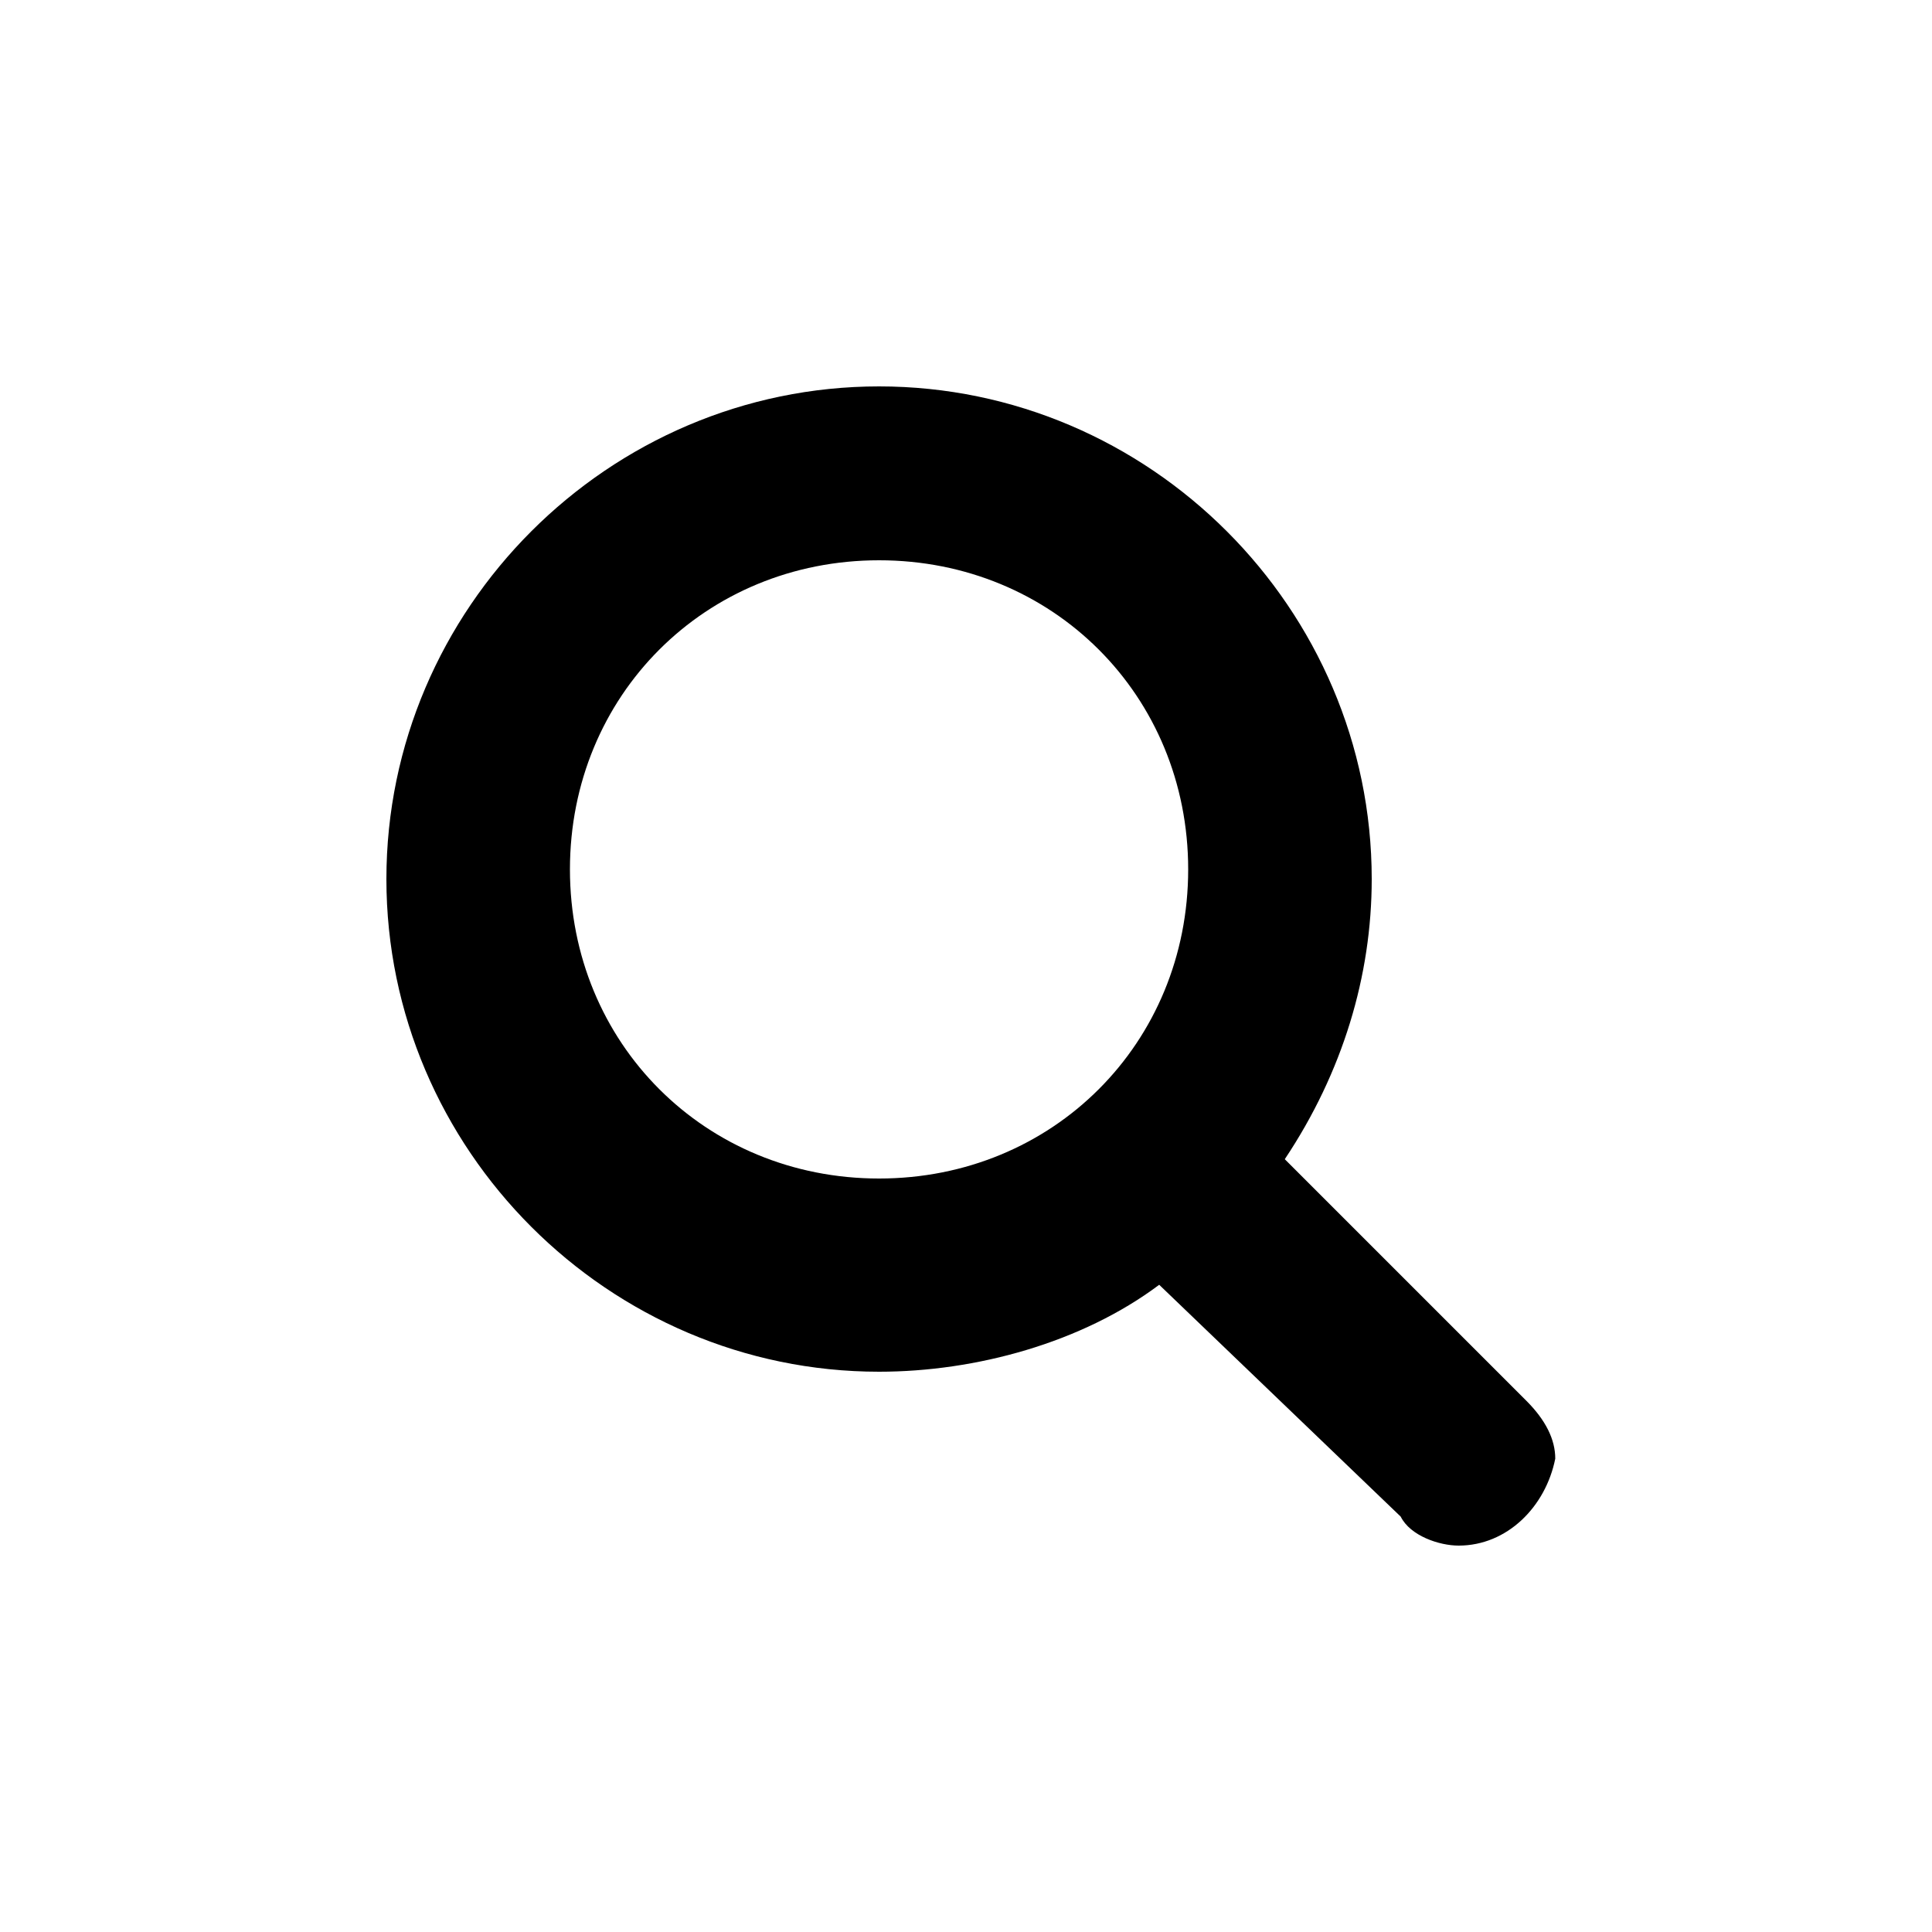
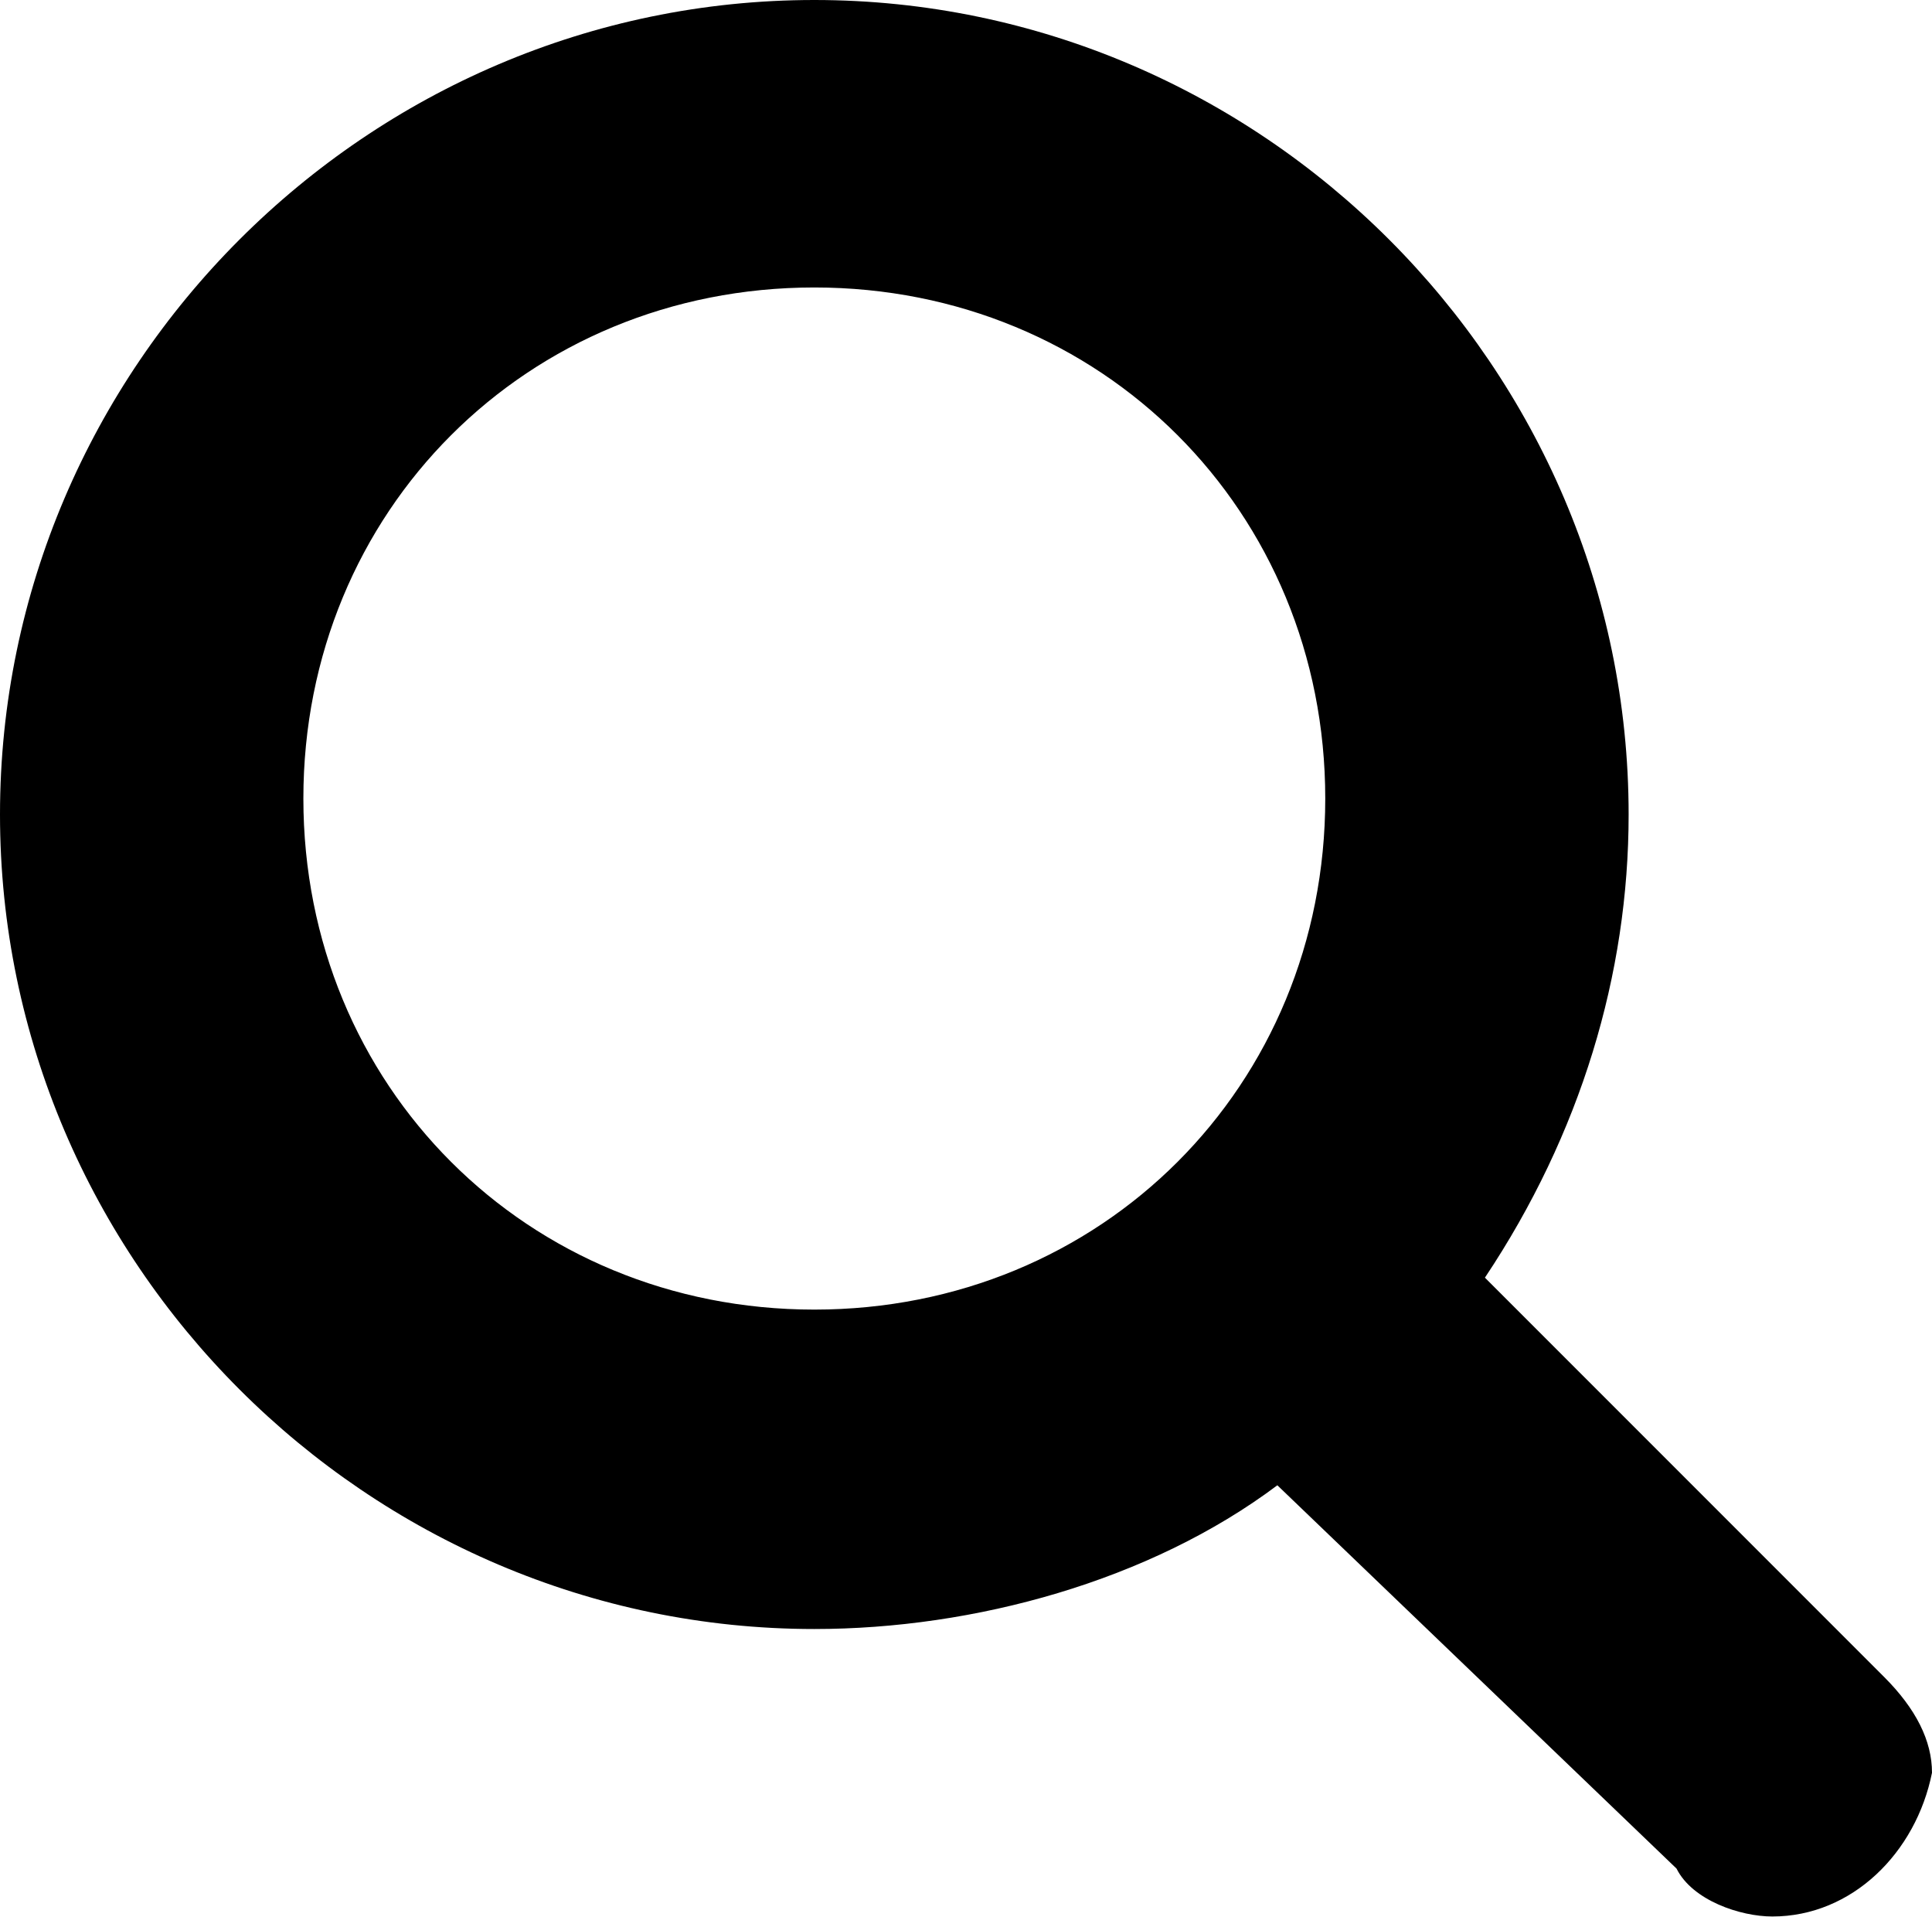
- <svg xmlns="http://www.w3.org/2000/svg" version="1.0" id="Calque_1" x="0px" y="0px" viewBox="0 0 20 20" style="enable-background:new 0 0 20 20;" xml:space="preserve">
+ <svg xmlns="http://www.w3.org/2000/svg" version="1.1" id="Calque_1" x="0px" y="0px" viewBox="0 0 12.1 12" style="enable-background:new 0 0 12.1 12;" xml:space="preserve">
  <g>
-     <path d="M15.1,16c-0.2,0-0.5-0.1-0.6-0.3L12,13.3c-0.8,0.6-1.9,0.9-2.9,0.9C6.3,14.2,4,11.9,4,9.1S6.3,4,9.1,4   c2.8,0,5.1,2.3,5.1,5.1c0,1-0.3,2-0.9,2.9l2.5,2.5c0.2,0.2,0.3,0.4,0.3,0.6C16,15.6,15.6,16,15.1,16z M9.1,5.8   c-1.8,0-3.2,1.4-3.2,3.2s1.4,3.2,3.2,3.2c1.8,0,3.2-1.4,3.2-3.2S10.9,5.8,9.1,5.8z" />
+     <path d="M11.1,12c-0.2,0-0.5-0.1-0.6-0.3L8,9.3c-0.8,0.6-1.9,0.9-2.9,0.9C2.3,10.2,0,7.9,0,5.1S2.3,0,5.1,0s5.1,2.3,5.1,5.1   c0,1-0.3,2-0.9,2.9l2.5,2.5c0.2,0.2,0.3,0.4,0.3,0.6C12,11.6,11.6,12,11.1,12z M5.1,1.8C3.3,1.8,1.9,3.2,1.9,5s1.4,3.2,3.2,3.2   S8.3,6.8,8.3,5S6.9,1.8,5.1,1.8z" />
  </g>
</svg>
